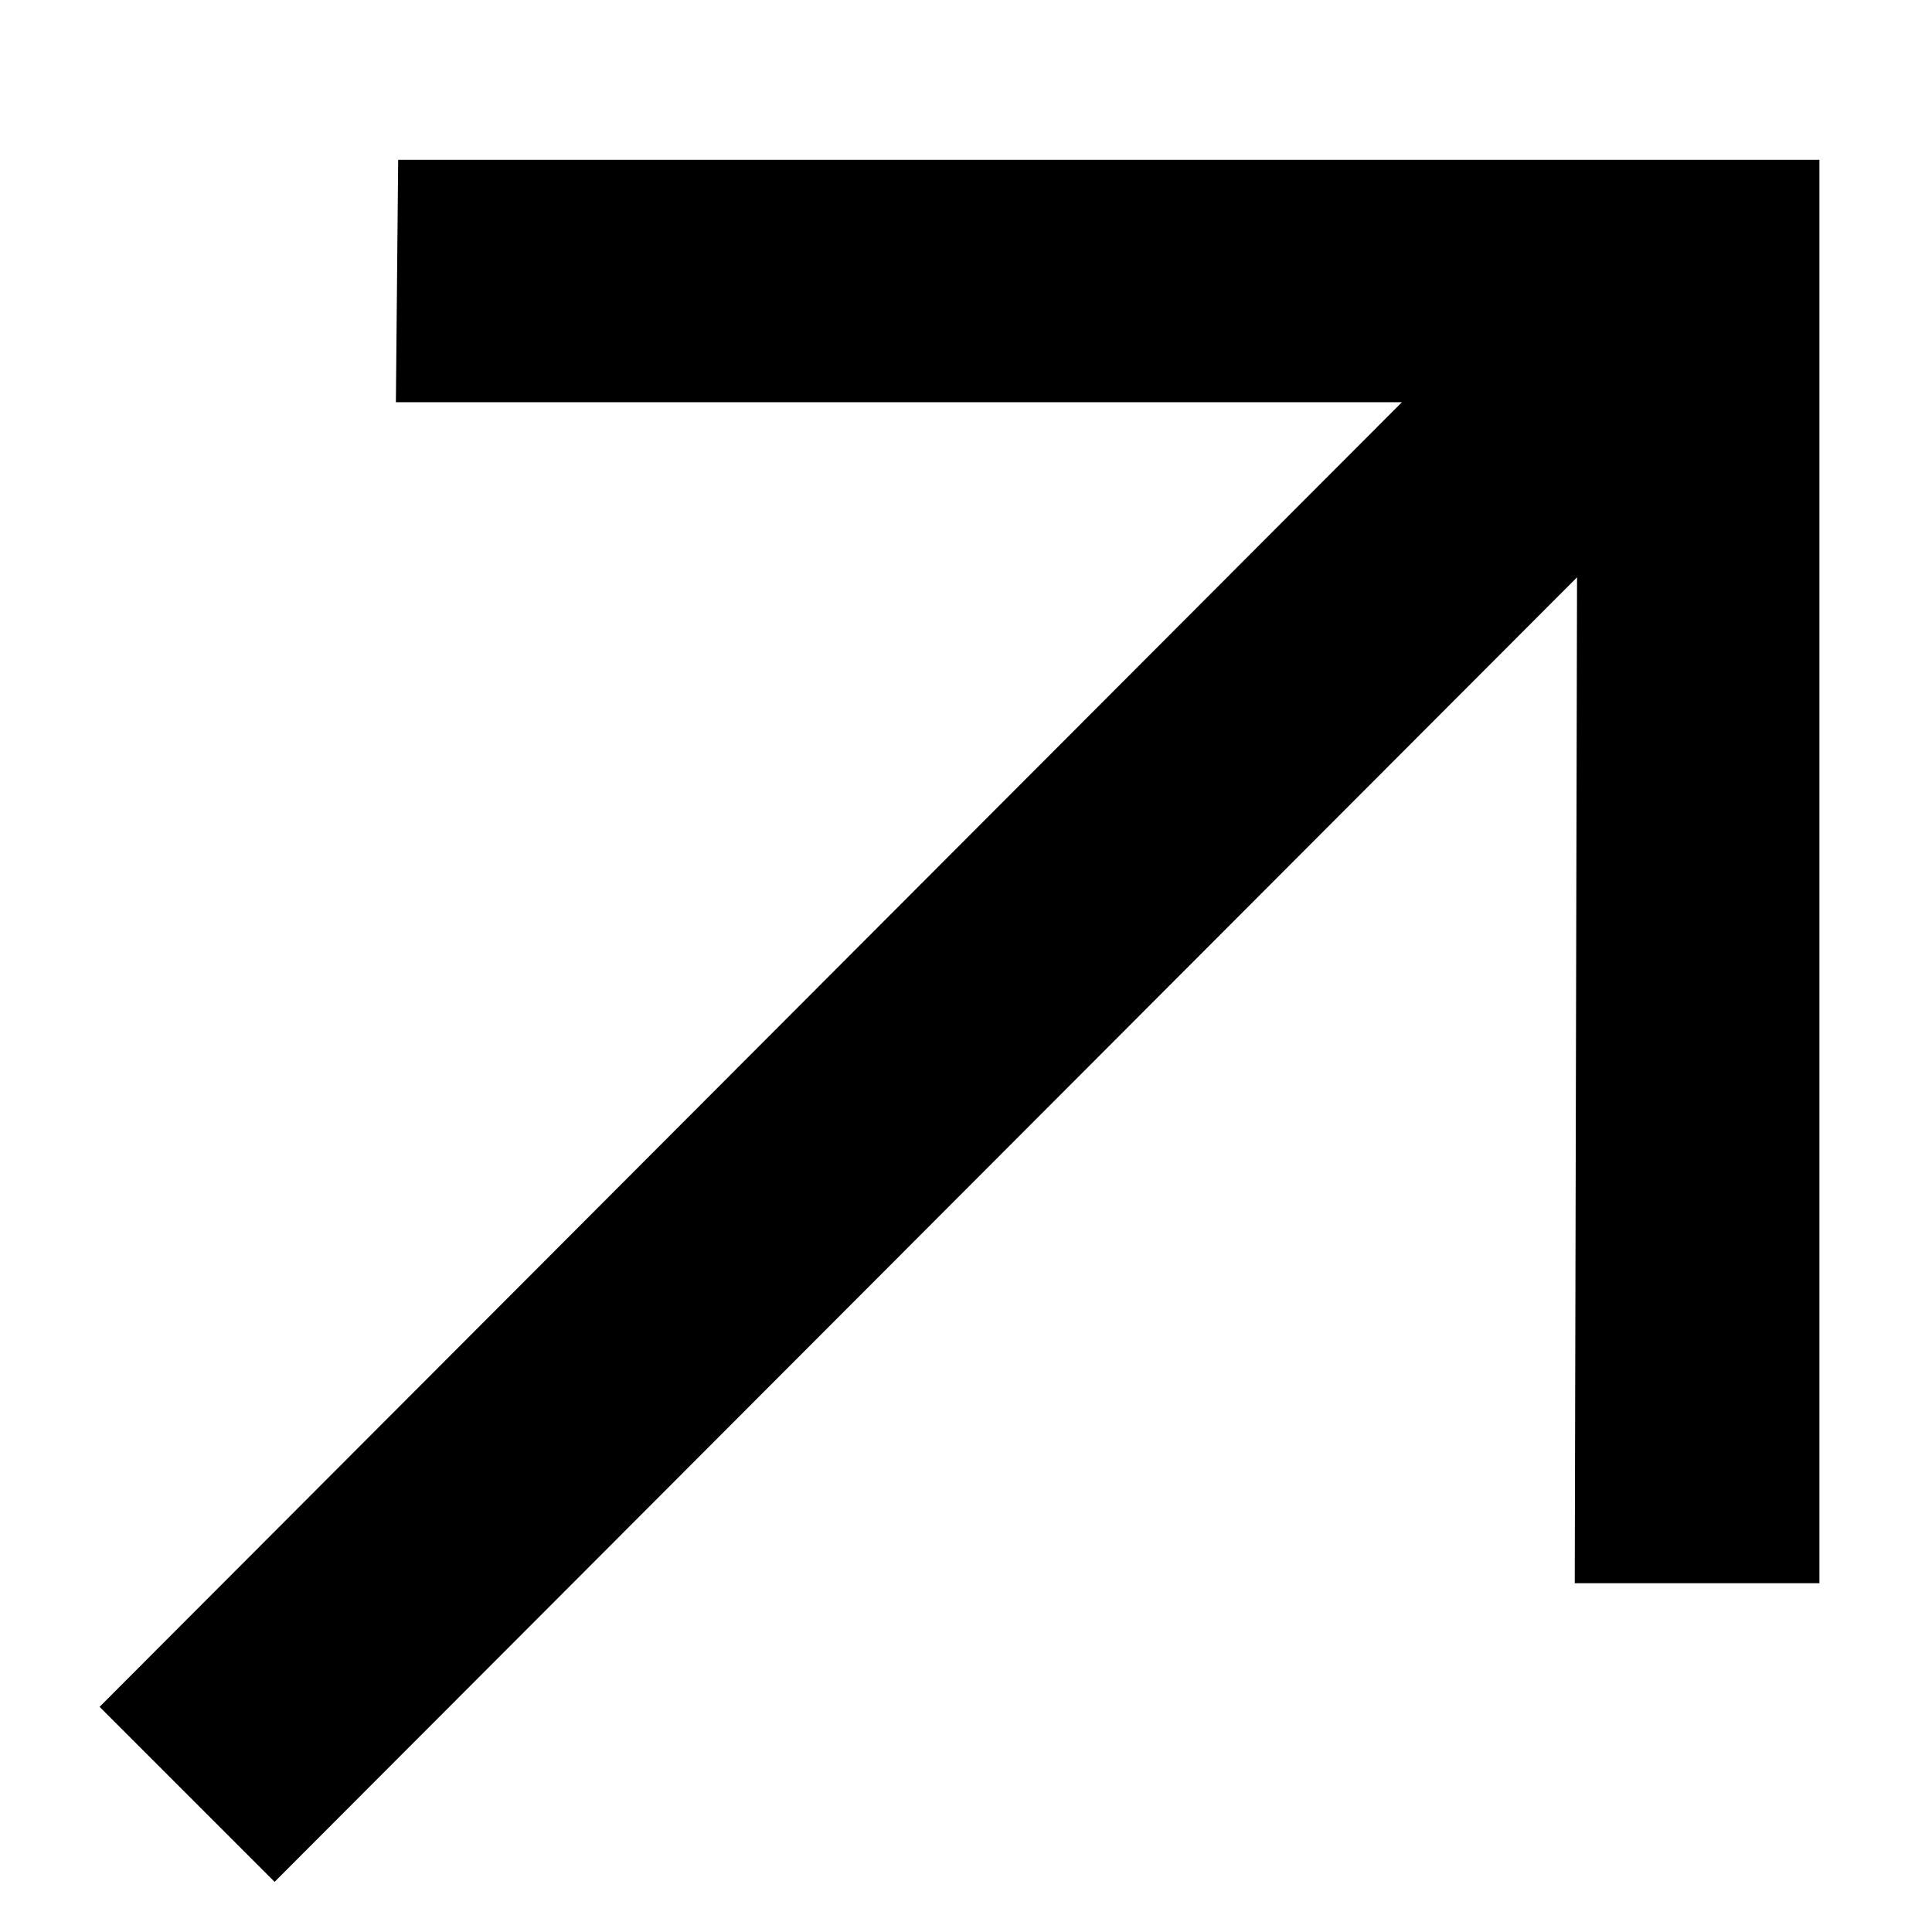
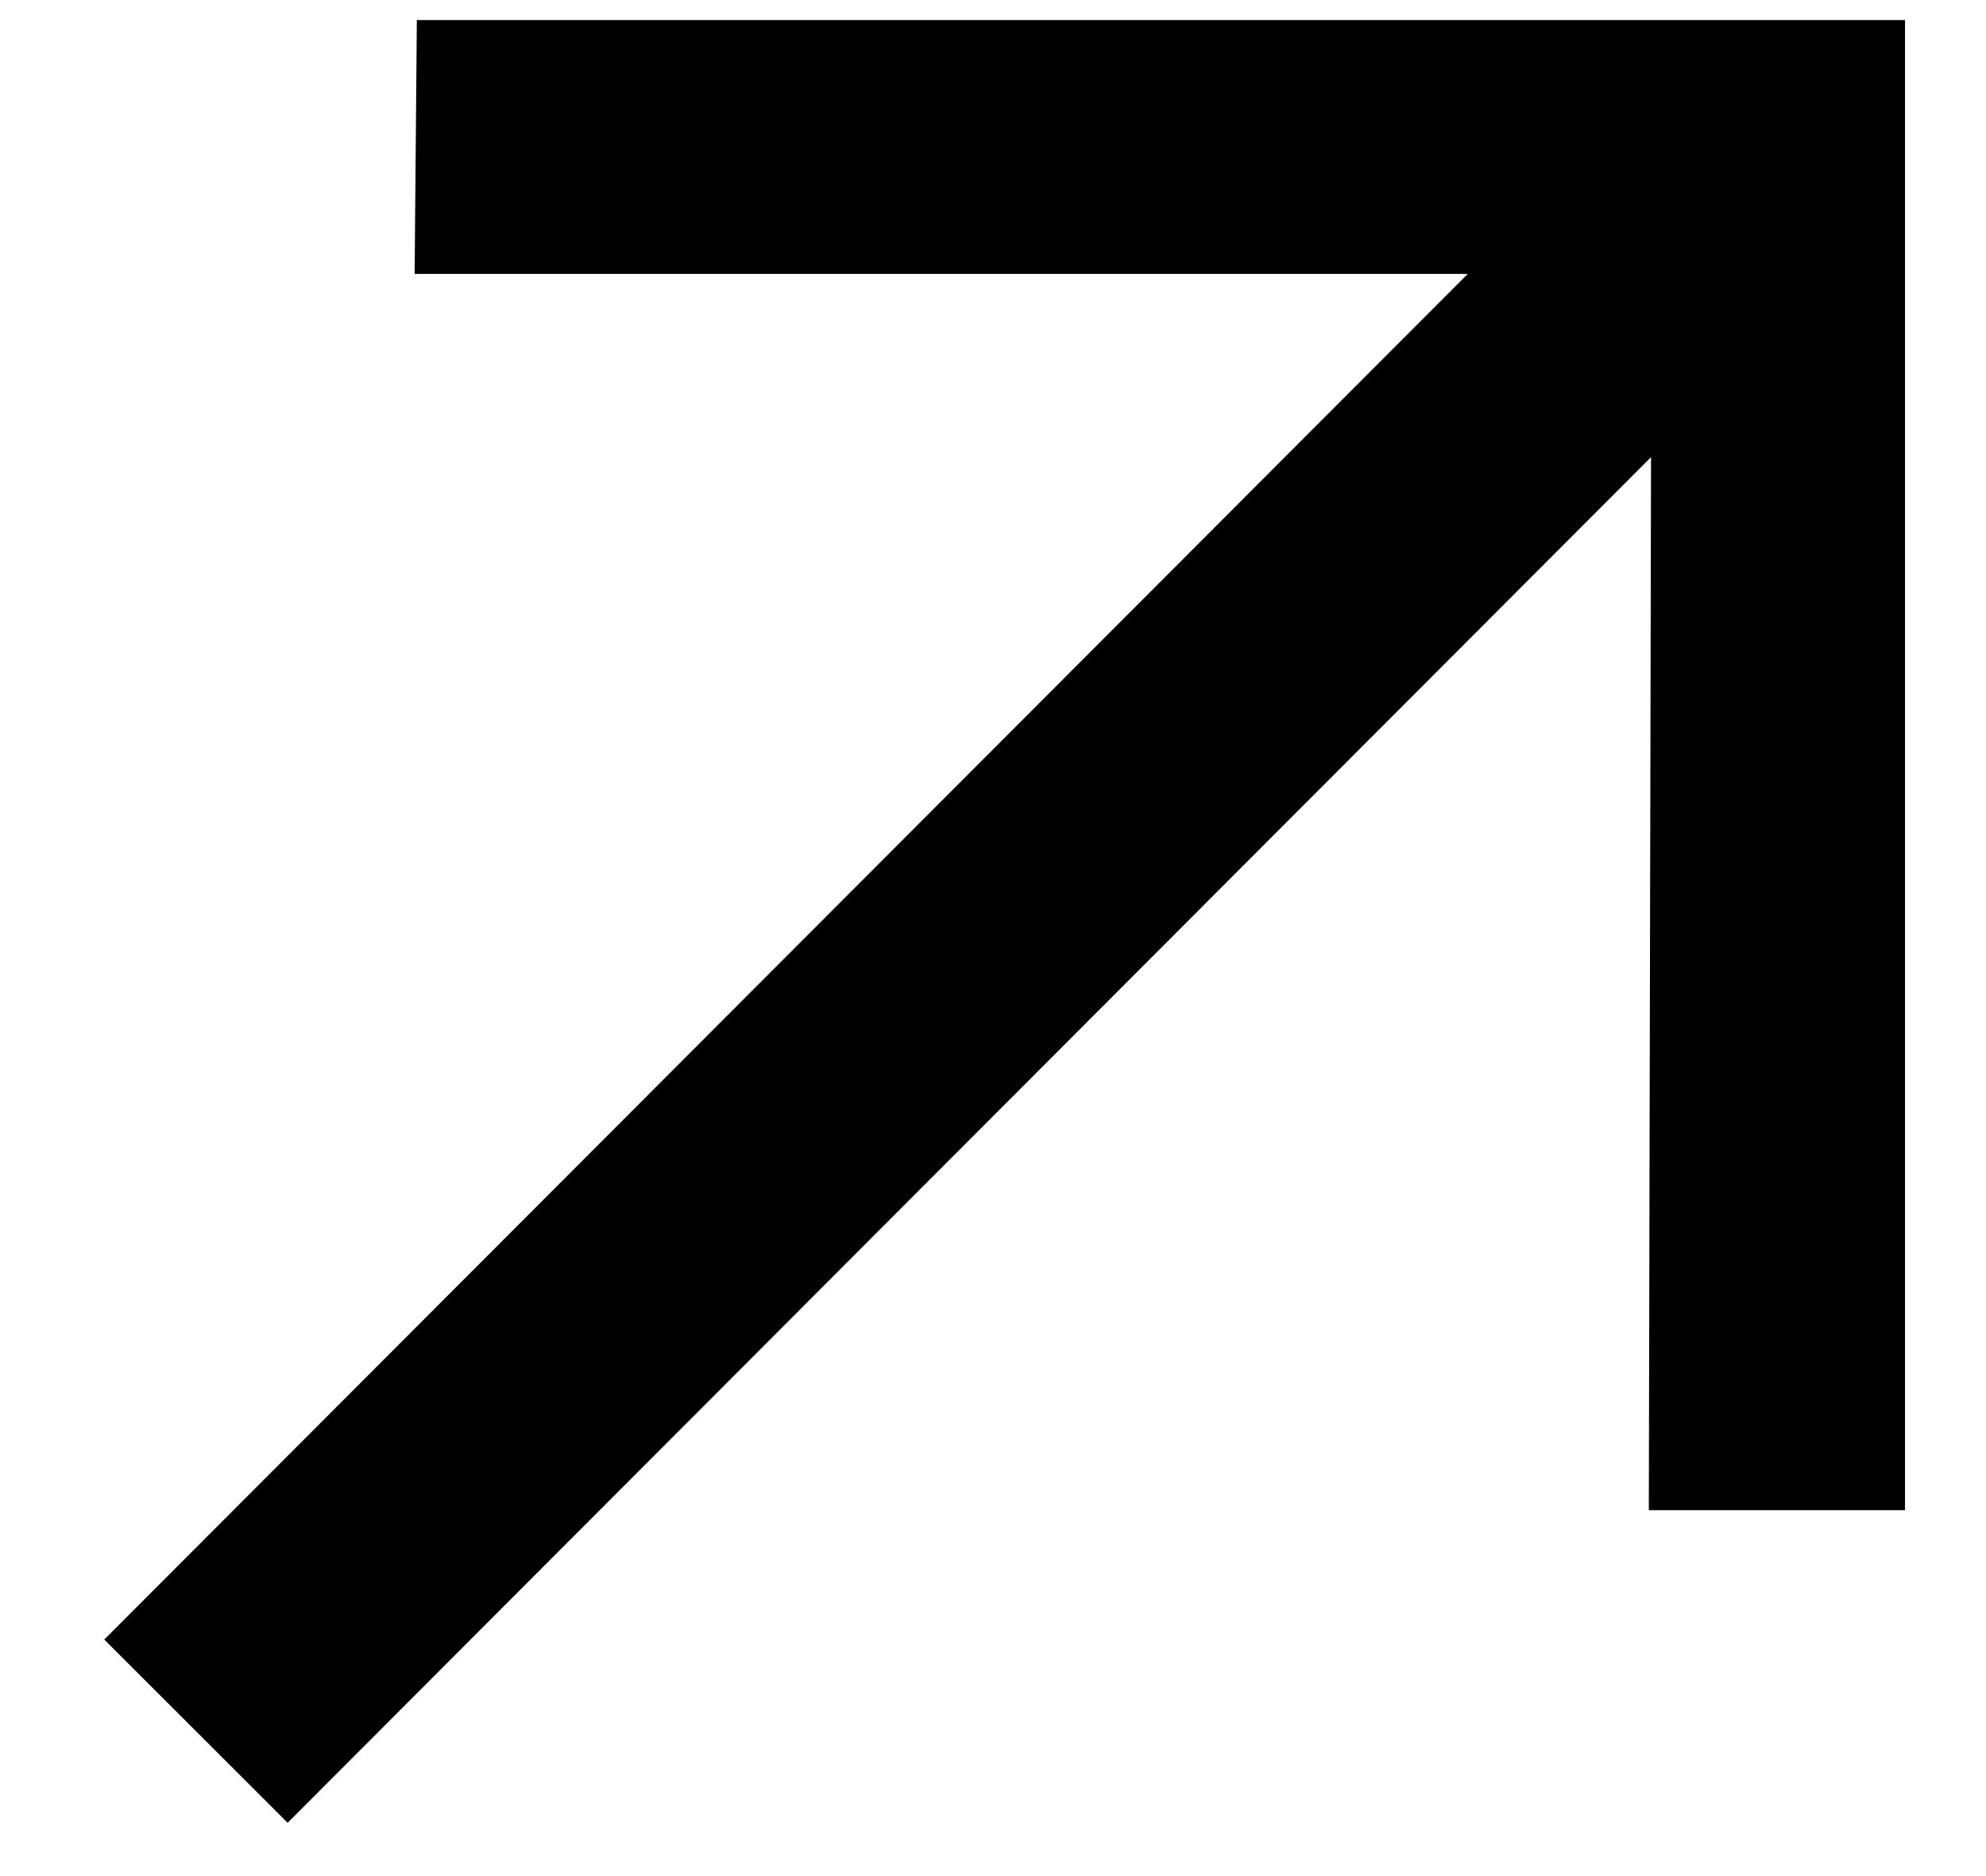
- <svg xmlns="http://www.w3.org/2000/svg" width="11" height="11" fill="none">
-   <path fill="#000" d="m1.564 10.714 7.415-7.427-.013 5.727h1.393V.91H2.267l-.013 1.38h5.728L.567 9.718l.997.997Z" />
+ <svg xmlns="http://www.w3.org/2000/svg" width="18" height="17" fill="none">
+   <path fill="#000" d="m2.607 16.524 12.357-12.38-.02 9.546h2.322V.182H3.778l-.02 2.301h9.545L.945 14.863l1.662 1.661Z" />
</svg>
